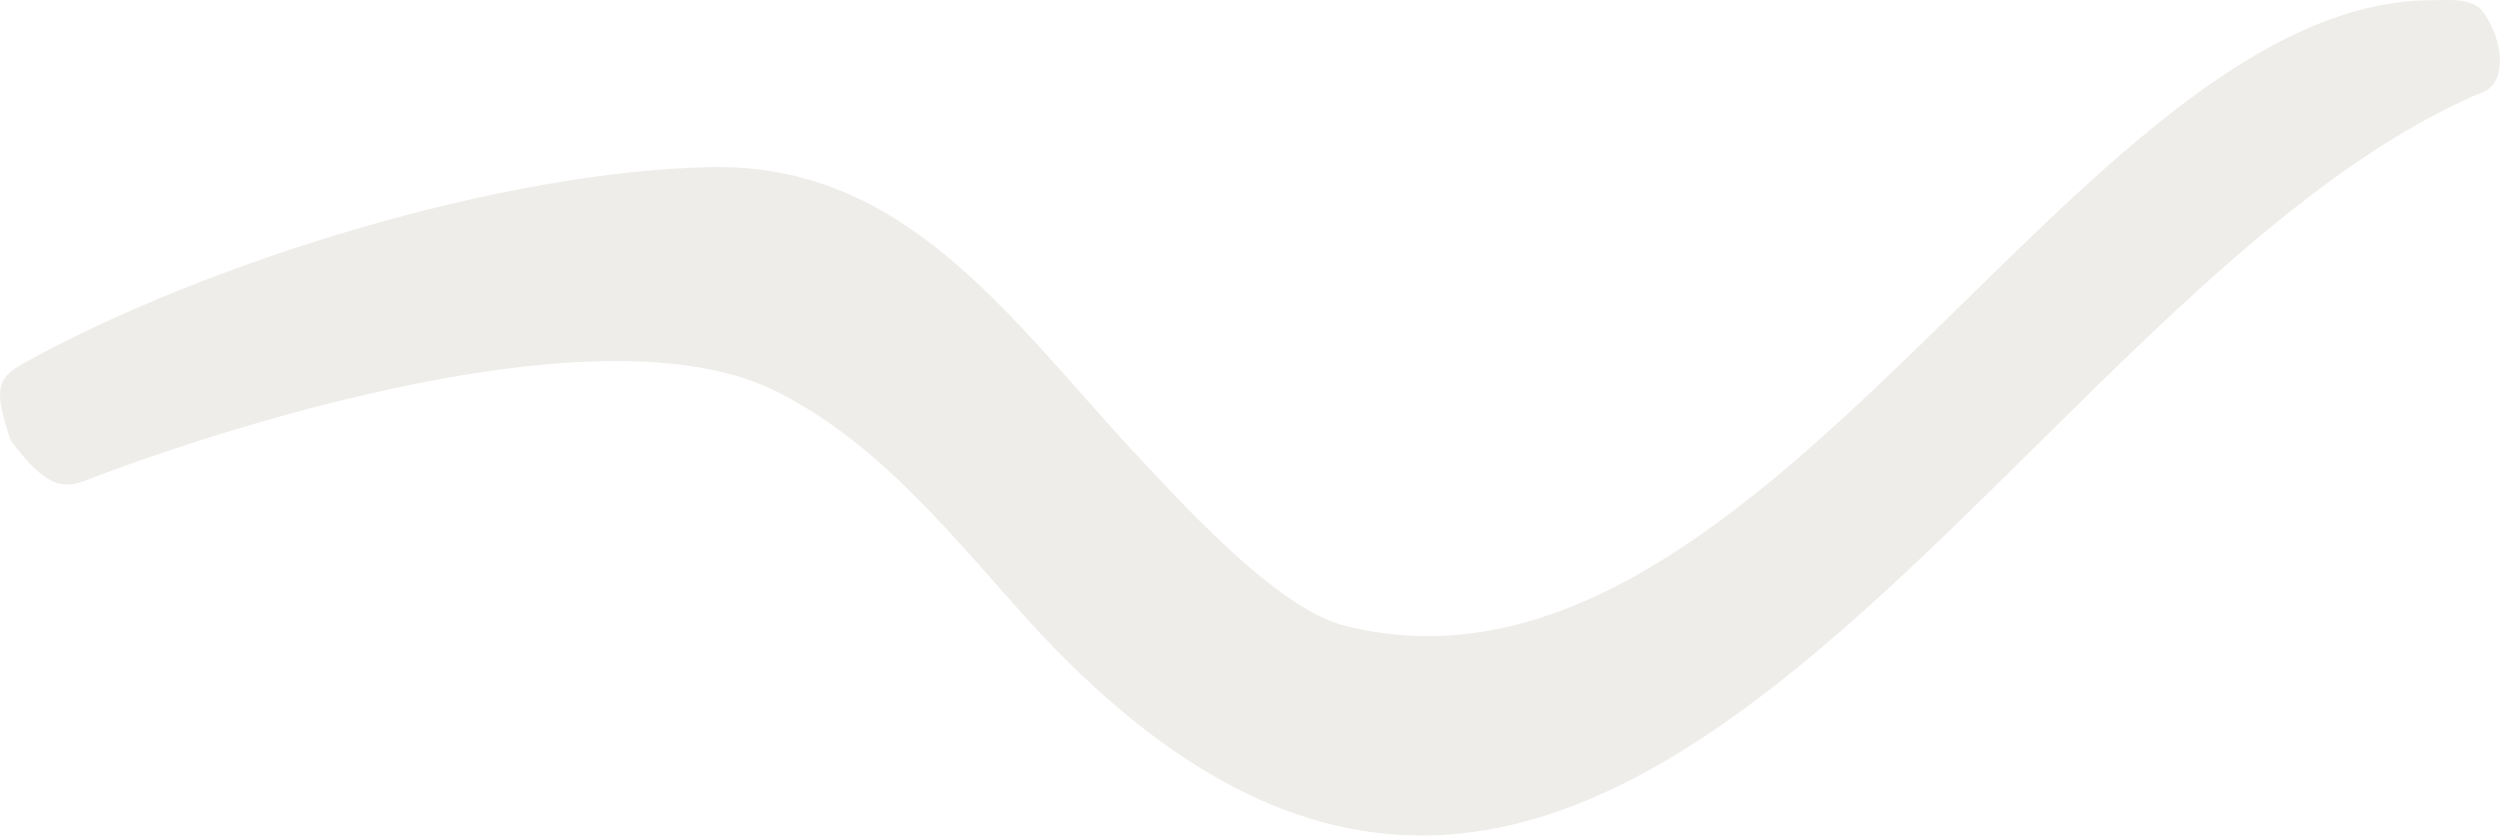
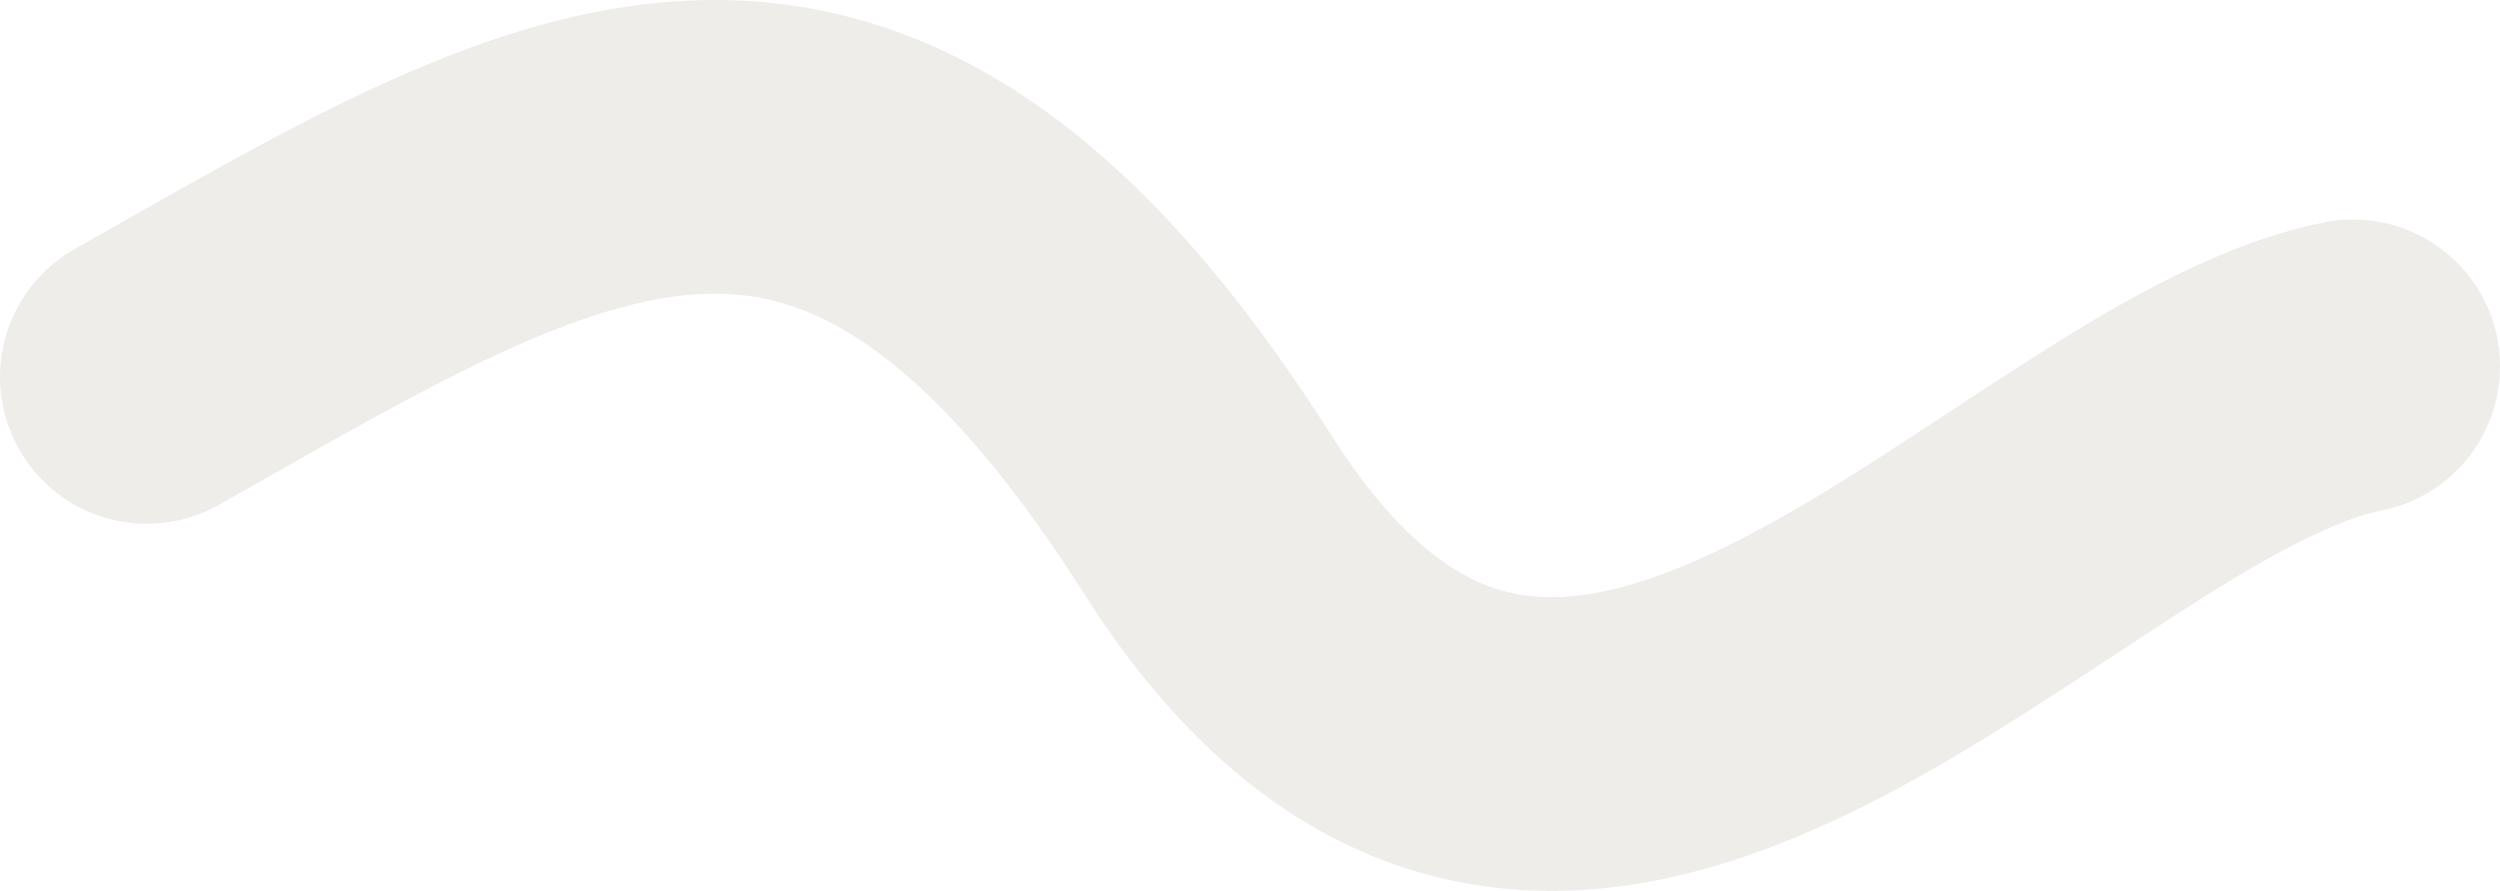
- <svg xmlns="http://www.w3.org/2000/svg" width="504" height="169" viewBox="0 0 504 169" fill="none">
-   <path d="M209.631 127.596C325.422 251.121 404.334 58.914 500.702 18.48C505.269 16.565 504.878 8.553 500.702 2.552C498.518 -0.587 493.378 0.056 490.378 0.052C418.849 -0.044 355.58 147.31 271.18 126.165C256.975 122.606 237.153 100.227 227.322 89.771C202.806 63.012 181.901 33.086 143.707 33.69C101.389 34.359 41.147 52.944 4.502 73.39C-0.786 76.341 -1.192 78.736 2.116 88.714C9.456 98.683 12.991 98.614 17.762 96.68C22.533 94.747 116.206 58.834 156.343 78.827C178.4 89.813 193.295 109.887 209.631 127.596Z" fill="#EFEDEA" />
+ <svg xmlns="http://www.w3.org/2000/svg" width="357.49" height="127.4" viewBox="0 0 357.49 127.4" fill="none">
+   <path d="M21.00 53.90C79.65 20.78 121.42 -7.15 172.74 73.63C224.06 154.41 290.53 61.55 336.49 52.39" fill="none" stroke-width="42" stroke-linecap="round" stroke="#EFEDEA" />
</svg>
